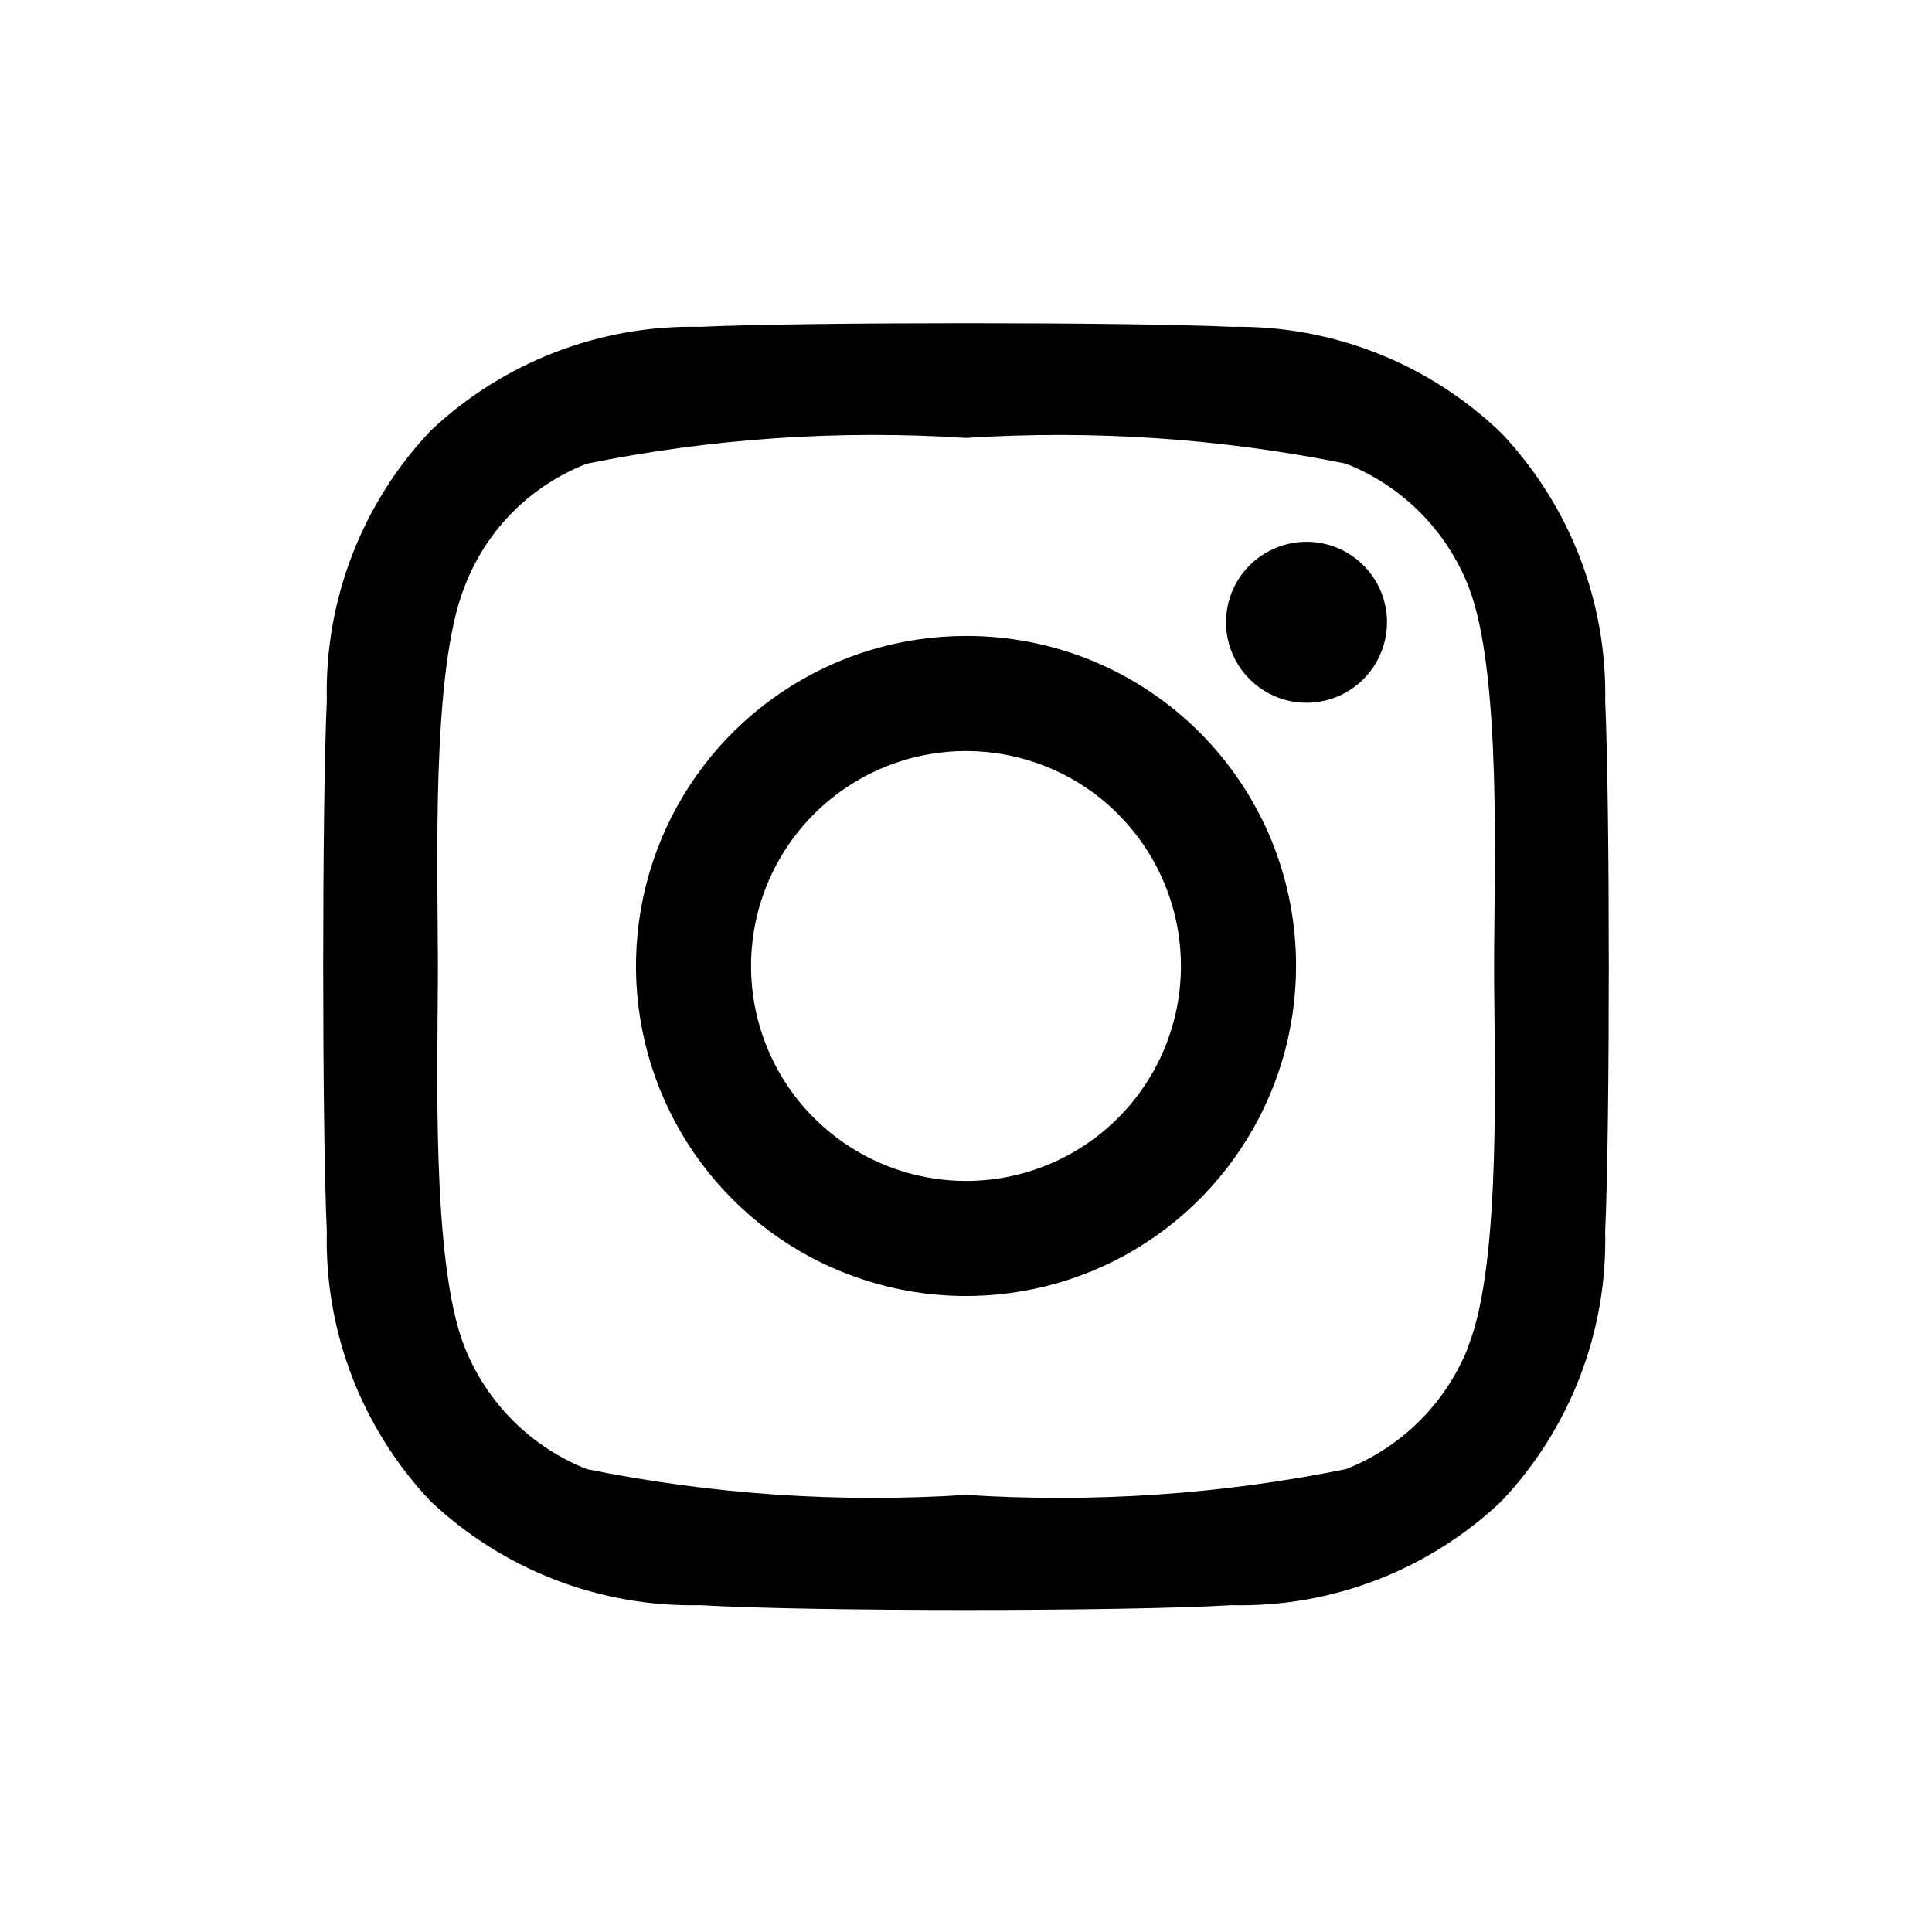
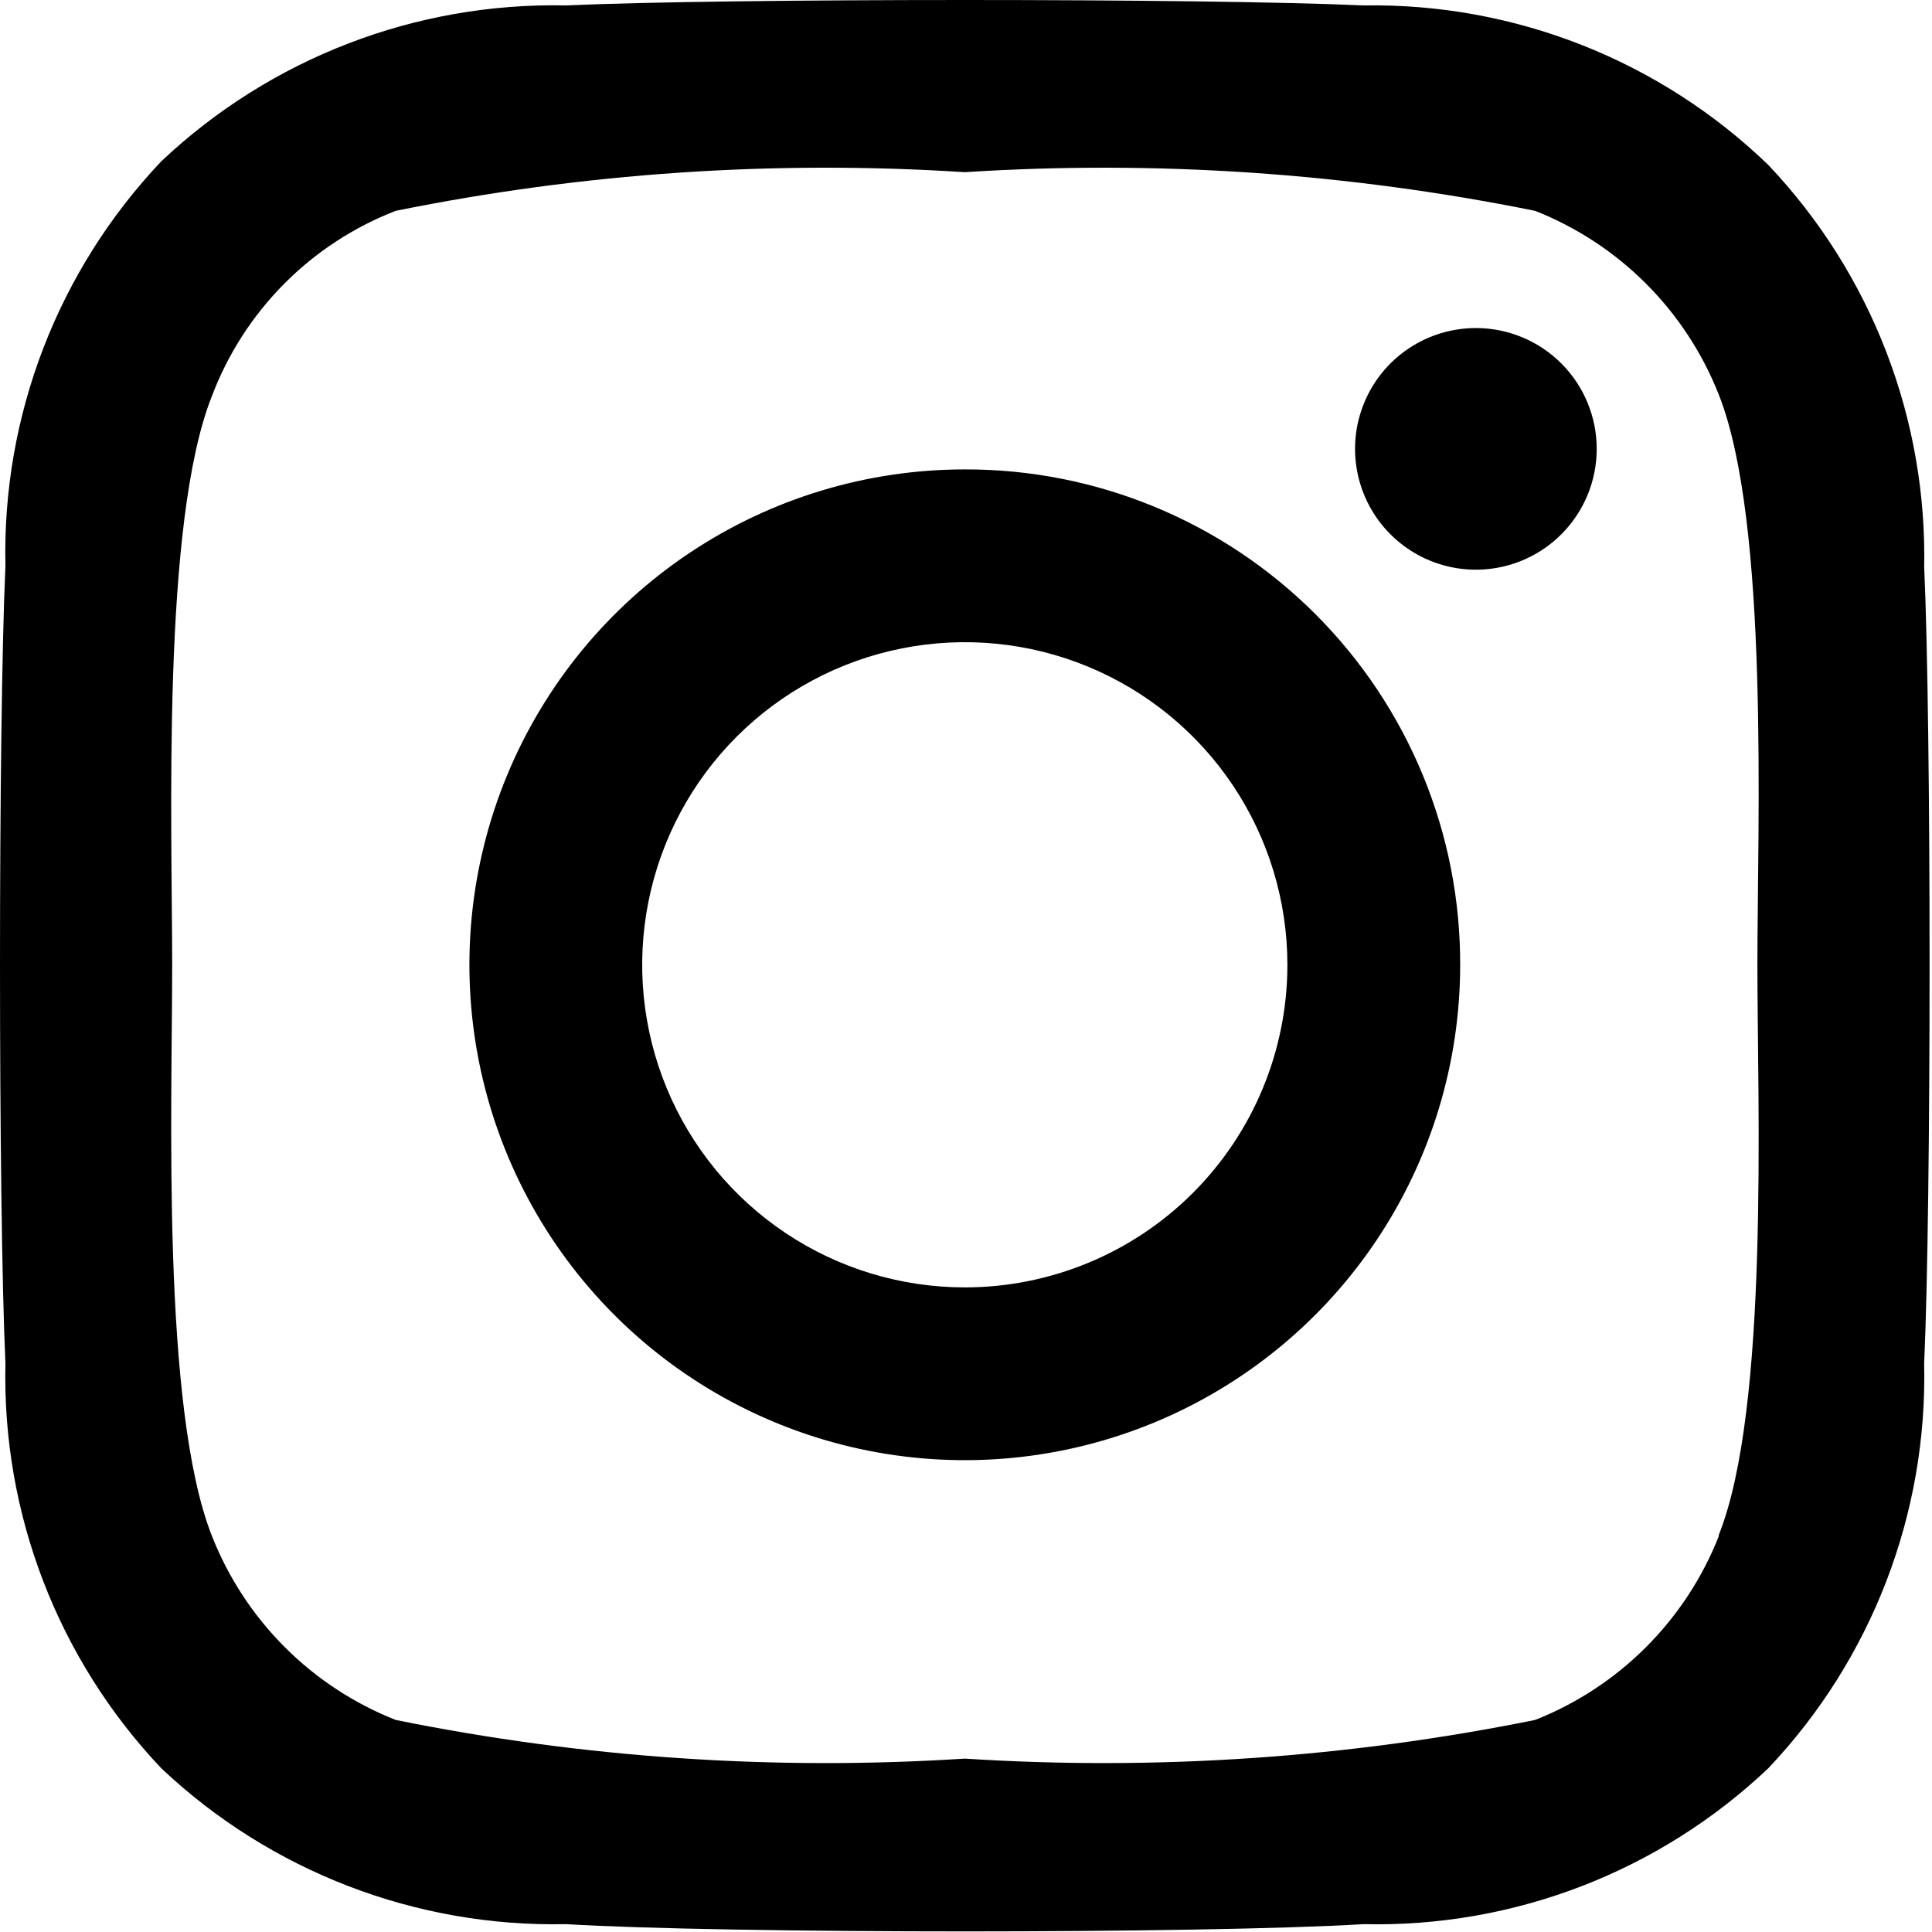
- <svg xmlns="http://www.w3.org/2000/svg" width="800px" height="800px" viewBox="0 0 24 24" fill="none">
-   <path d="M12 7.9C11.189 7.9 10.396 8.14 9.722 8.591C9.048 9.041 8.522 9.682 8.212 10.431C7.902 11.18 7.821 12.005 7.979 12.8C8.137 13.595 8.527 14.326 9.101 14.899C9.674 15.473 10.405 15.863 11.2 16.021C11.995 16.179 12.82 16.098 13.569 15.788C14.318 15.478 14.959 14.952 15.409 14.278C15.86 13.604 16.1 12.811 16.1 12C16.101 11.461 15.996 10.928 15.791 10.43C15.585 9.931 15.283 9.479 14.902 9.098C14.521 8.717 14.069 8.415 13.571 8.209C13.072 8.004 12.539 7.899 12 7.9ZM12 14.67C11.472 14.67 10.956 14.513 10.517 14.22C10.078 13.927 9.735 13.51 9.533 13.022C9.331 12.534 9.278 11.997 9.381 11.479C9.484 10.961 9.739 10.485 10.112 10.112C10.485 9.739 10.961 9.484 11.479 9.381C11.997 9.278 12.534 9.331 13.022 9.533C13.51 9.735 13.927 10.078 14.22 10.517C14.513 10.956 14.67 11.472 14.67 12C14.67 12.708 14.389 13.387 13.888 13.888C13.387 14.389 12.708 14.67 12 14.67ZM17.23 7.73C17.23 7.928 17.171 8.121 17.061 8.286C16.952 8.45 16.795 8.578 16.613 8.654C16.43 8.73 16.229 8.749 16.035 8.711C15.841 8.672 15.663 8.577 15.523 8.437C15.383 8.297 15.288 8.119 15.249 7.925C15.211 7.731 15.23 7.53 15.306 7.347C15.382 7.165 15.51 7.008 15.674 6.899C15.839 6.789 16.032 6.73 16.23 6.73C16.495 6.73 16.75 6.835 16.937 7.023C17.125 7.21 17.23 7.465 17.23 7.73ZM19.94 8.73C19.969 7.487 19.505 6.283 18.65 5.38C17.752 4.514 16.547 4.039 15.3 4.06C14 4 10 4 8.7 4.06C7.457 4.033 6.254 4.497 5.35 5.35C4.495 6.253 4.031 7.457 4.06 8.7C4 10 4 14 4.06 15.3C4.031 16.543 4.495 17.747 5.35 18.65C6.254 19.503 7.457 19.967 8.7 19.94C10.02 20.02 13.98 20.02 15.3 19.94C16.543 19.969 17.747 19.505 18.65 18.65C19.505 17.747 19.969 16.543 19.94 15.3C20 14 20 10 19.94 8.7V8.73ZM18.24 16.73C18.104 17.074 17.899 17.386 17.638 17.648C17.376 17.909 17.064 18.114 16.72 18.25C15.168 18.564 13.581 18.672 12 18.57C10.423 18.672 8.839 18.564 7.29 18.25C6.946 18.114 6.634 17.909 6.372 17.648C6.111 17.386 5.906 17.074 5.77 16.73C5.35 15.67 5.44 13.17 5.44 12.01C5.44 10.85 5.35 8.34 5.77 7.29C5.902 6.943 6.105 6.627 6.367 6.363C6.629 6.1 6.944 5.894 7.29 5.76C8.839 5.446 10.423 5.338 12 5.44C13.581 5.339 15.168 5.446 16.72 5.76C17.064 5.896 17.376 6.101 17.638 6.362C17.899 6.624 18.104 6.936 18.24 7.28C18.66 8.34 18.56 10.84 18.56 12C18.56 13.16 18.66 15.67 18.24 16.72V16.73Z" fill="#000000" />
+ <svg xmlns="http://www.w3.org/2000/svg" width="533" height="533" viewBox="0 0 533 533" fill="none">
+   <path d="M266.166 129.5C239.136 129.5 212.713 137.516 190.239 152.533C167.764 167.55 150.247 188.894 139.903 213.866C129.559 238.84 126.853 266.32 132.126 292.83C137.399 319.34 150.416 343.693 169.529 362.806C188.642 381.916 212.993 394.933 239.503 400.206C266.016 405.48 293.493 402.773 318.466 392.43C343.44 382.086 364.783 364.57 379.8 342.096C394.82 319.62 402.833 293.196 402.833 266.166C402.876 248.206 399.373 230.416 392.52 213.816C385.666 197.214 375.603 182.13 362.903 169.431C350.203 156.731 335.12 146.666 318.52 139.814C301.916 132.961 284.126 129.456 266.166 129.5ZM266.166 355.166C248.563 355.166 231.356 349.946 216.72 340.166C202.086 330.39 190.678 316.49 183.942 300.226C177.205 283.963 175.443 266.07 178.877 248.803C182.311 231.54 190.787 215.68 203.233 203.233C215.68 190.787 231.54 182.311 248.803 178.877C266.07 175.443 283.963 177.205 300.226 183.942C316.49 190.678 330.39 202.086 340.166 216.72C349.946 231.356 355.166 248.563 355.166 266.166C355.166 289.77 345.79 312.41 329.1 329.1C312.41 345.79 289.77 355.166 266.166 355.166ZM440.5 123.833C440.5 130.426 438.546 136.871 434.883 142.352C431.22 147.834 426.013 152.107 419.923 154.629C413.833 157.152 407.13 157.812 400.663 156.526C394.196 155.24 388.26 152.065 383.596 147.404C378.936 142.742 375.76 136.803 374.473 130.337C373.186 123.87 373.846 117.168 376.37 111.077C378.893 104.987 383.166 99.781 388.646 96.118C394.13 92.455 400.573 90.5 407.166 90.5C416.006 90.5 424.486 94.012 430.736 100.263C436.99 106.514 440.5 114.993 440.5 123.833ZM530.833 157.167C531.803 115.728 516.346 75.587 487.833 45.5C457.906 16.623 417.746 0.799 376.166 1.5C332.833 -0.5 199.5 -0.5 156.167 1.5C114.74 0.603 74.626 16.05 44.5 44.5C15.988 74.587 0.531 114.728 1.5 156.167C-0.5 199.5 -0.5 332.833 1.5 376.166C0.531 417.606 15.988 457.746 44.5 487.833C74.626 516.283 114.74 531.73 156.167 530.833C200.166 533.5 332.166 533.5 376.166 530.833C417.606 531.803 457.746 516.346 487.833 487.833C516.346 457.746 531.803 417.606 530.833 376.166C532.833 332.833 532.833 199.5 530.833 156.167V157.167ZM474.166 423.833C469.64 435.3 462.81 445.71 454.093 454.426C445.376 463.143 434.966 469.973 423.5 474.5C371.753 484.963 318.853 488.55 266.166 485.166C213.593 488.553 160.8 484.966 109.167 474.5C97.702 469.973 87.289 463.143 78.574 454.426C69.858 445.71 63.026 435.3 58.5 423.833C44.5 388.5 47.5 305.166 47.5 266.5C47.5 227.833 44.5 144.167 58.5 109.167C62.898 97.589 69.682 87.066 78.411 78.279C87.139 69.493 97.618 62.641 109.167 58.167C160.8 47.699 213.593 44.113 266.166 47.5C318.853 44.118 371.753 47.705 423.5 58.167C434.966 62.693 445.376 69.525 454.093 78.241C462.81 86.956 469.64 97.369 474.166 108.833C488.166 144.167 484.833 227.5 484.833 266.166C484.833 304.833 488.166 388.5 474.166 423.5V423.833Z" fill="black" />
</svg>
